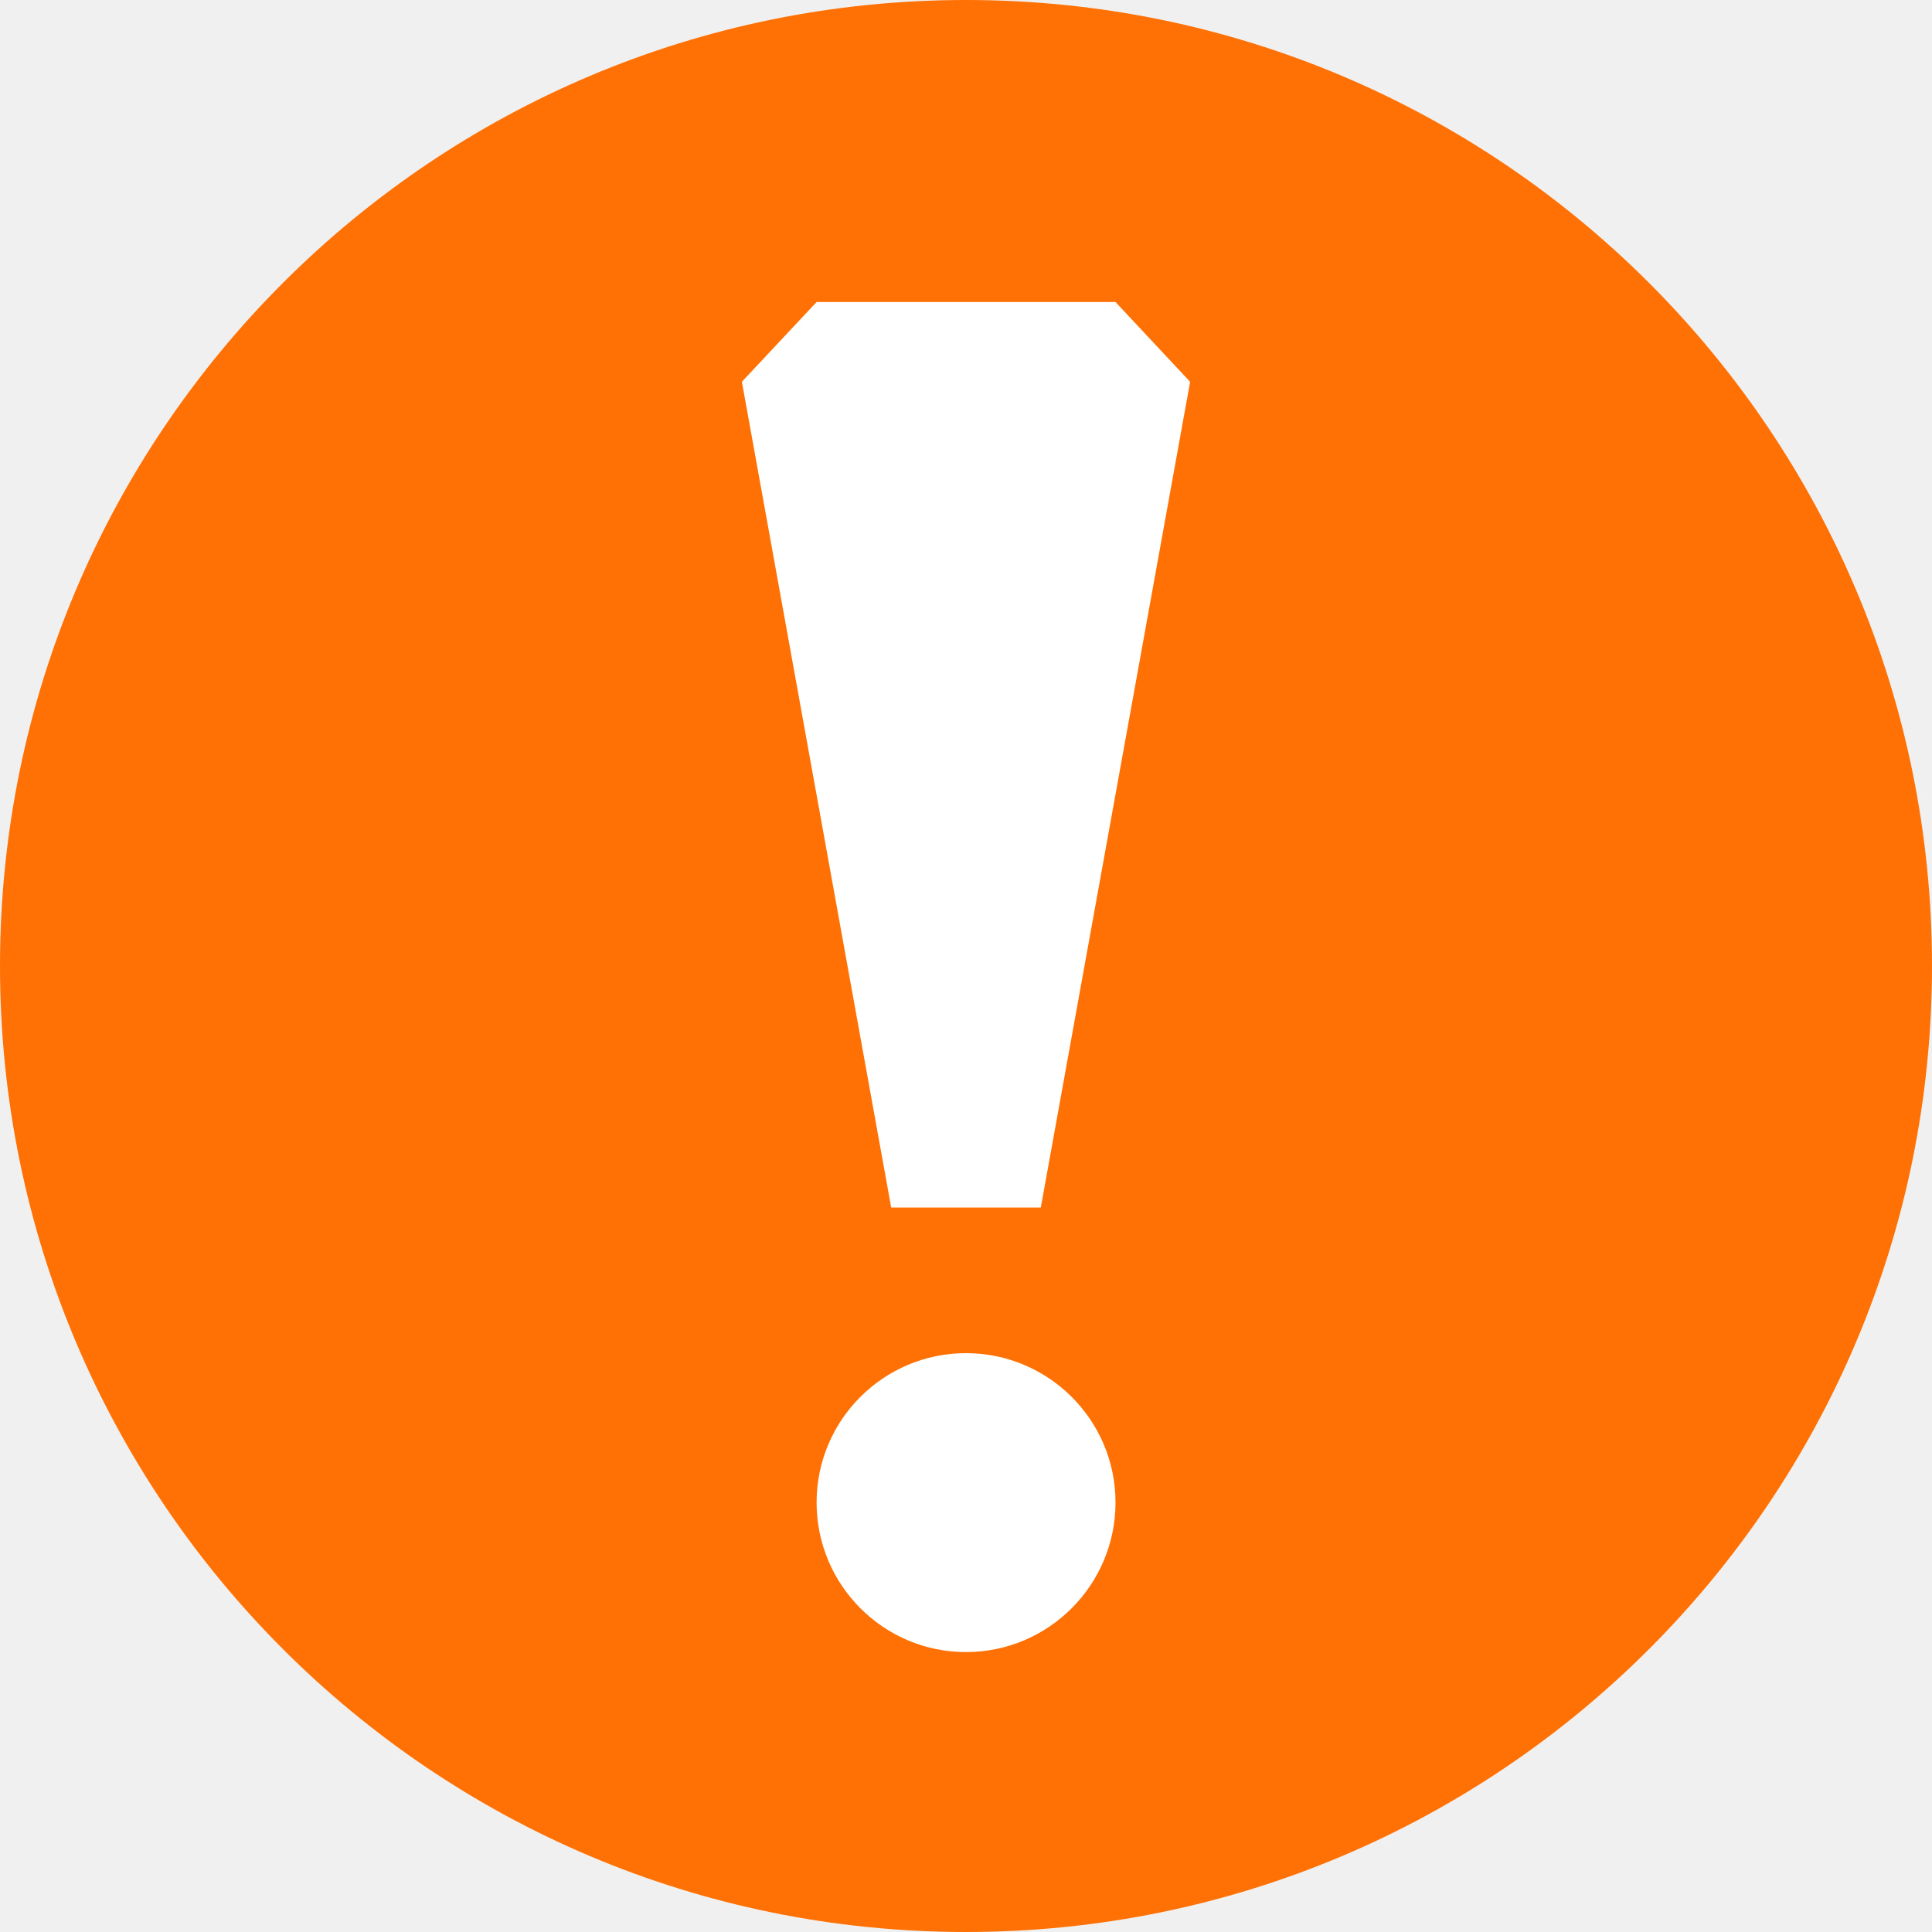
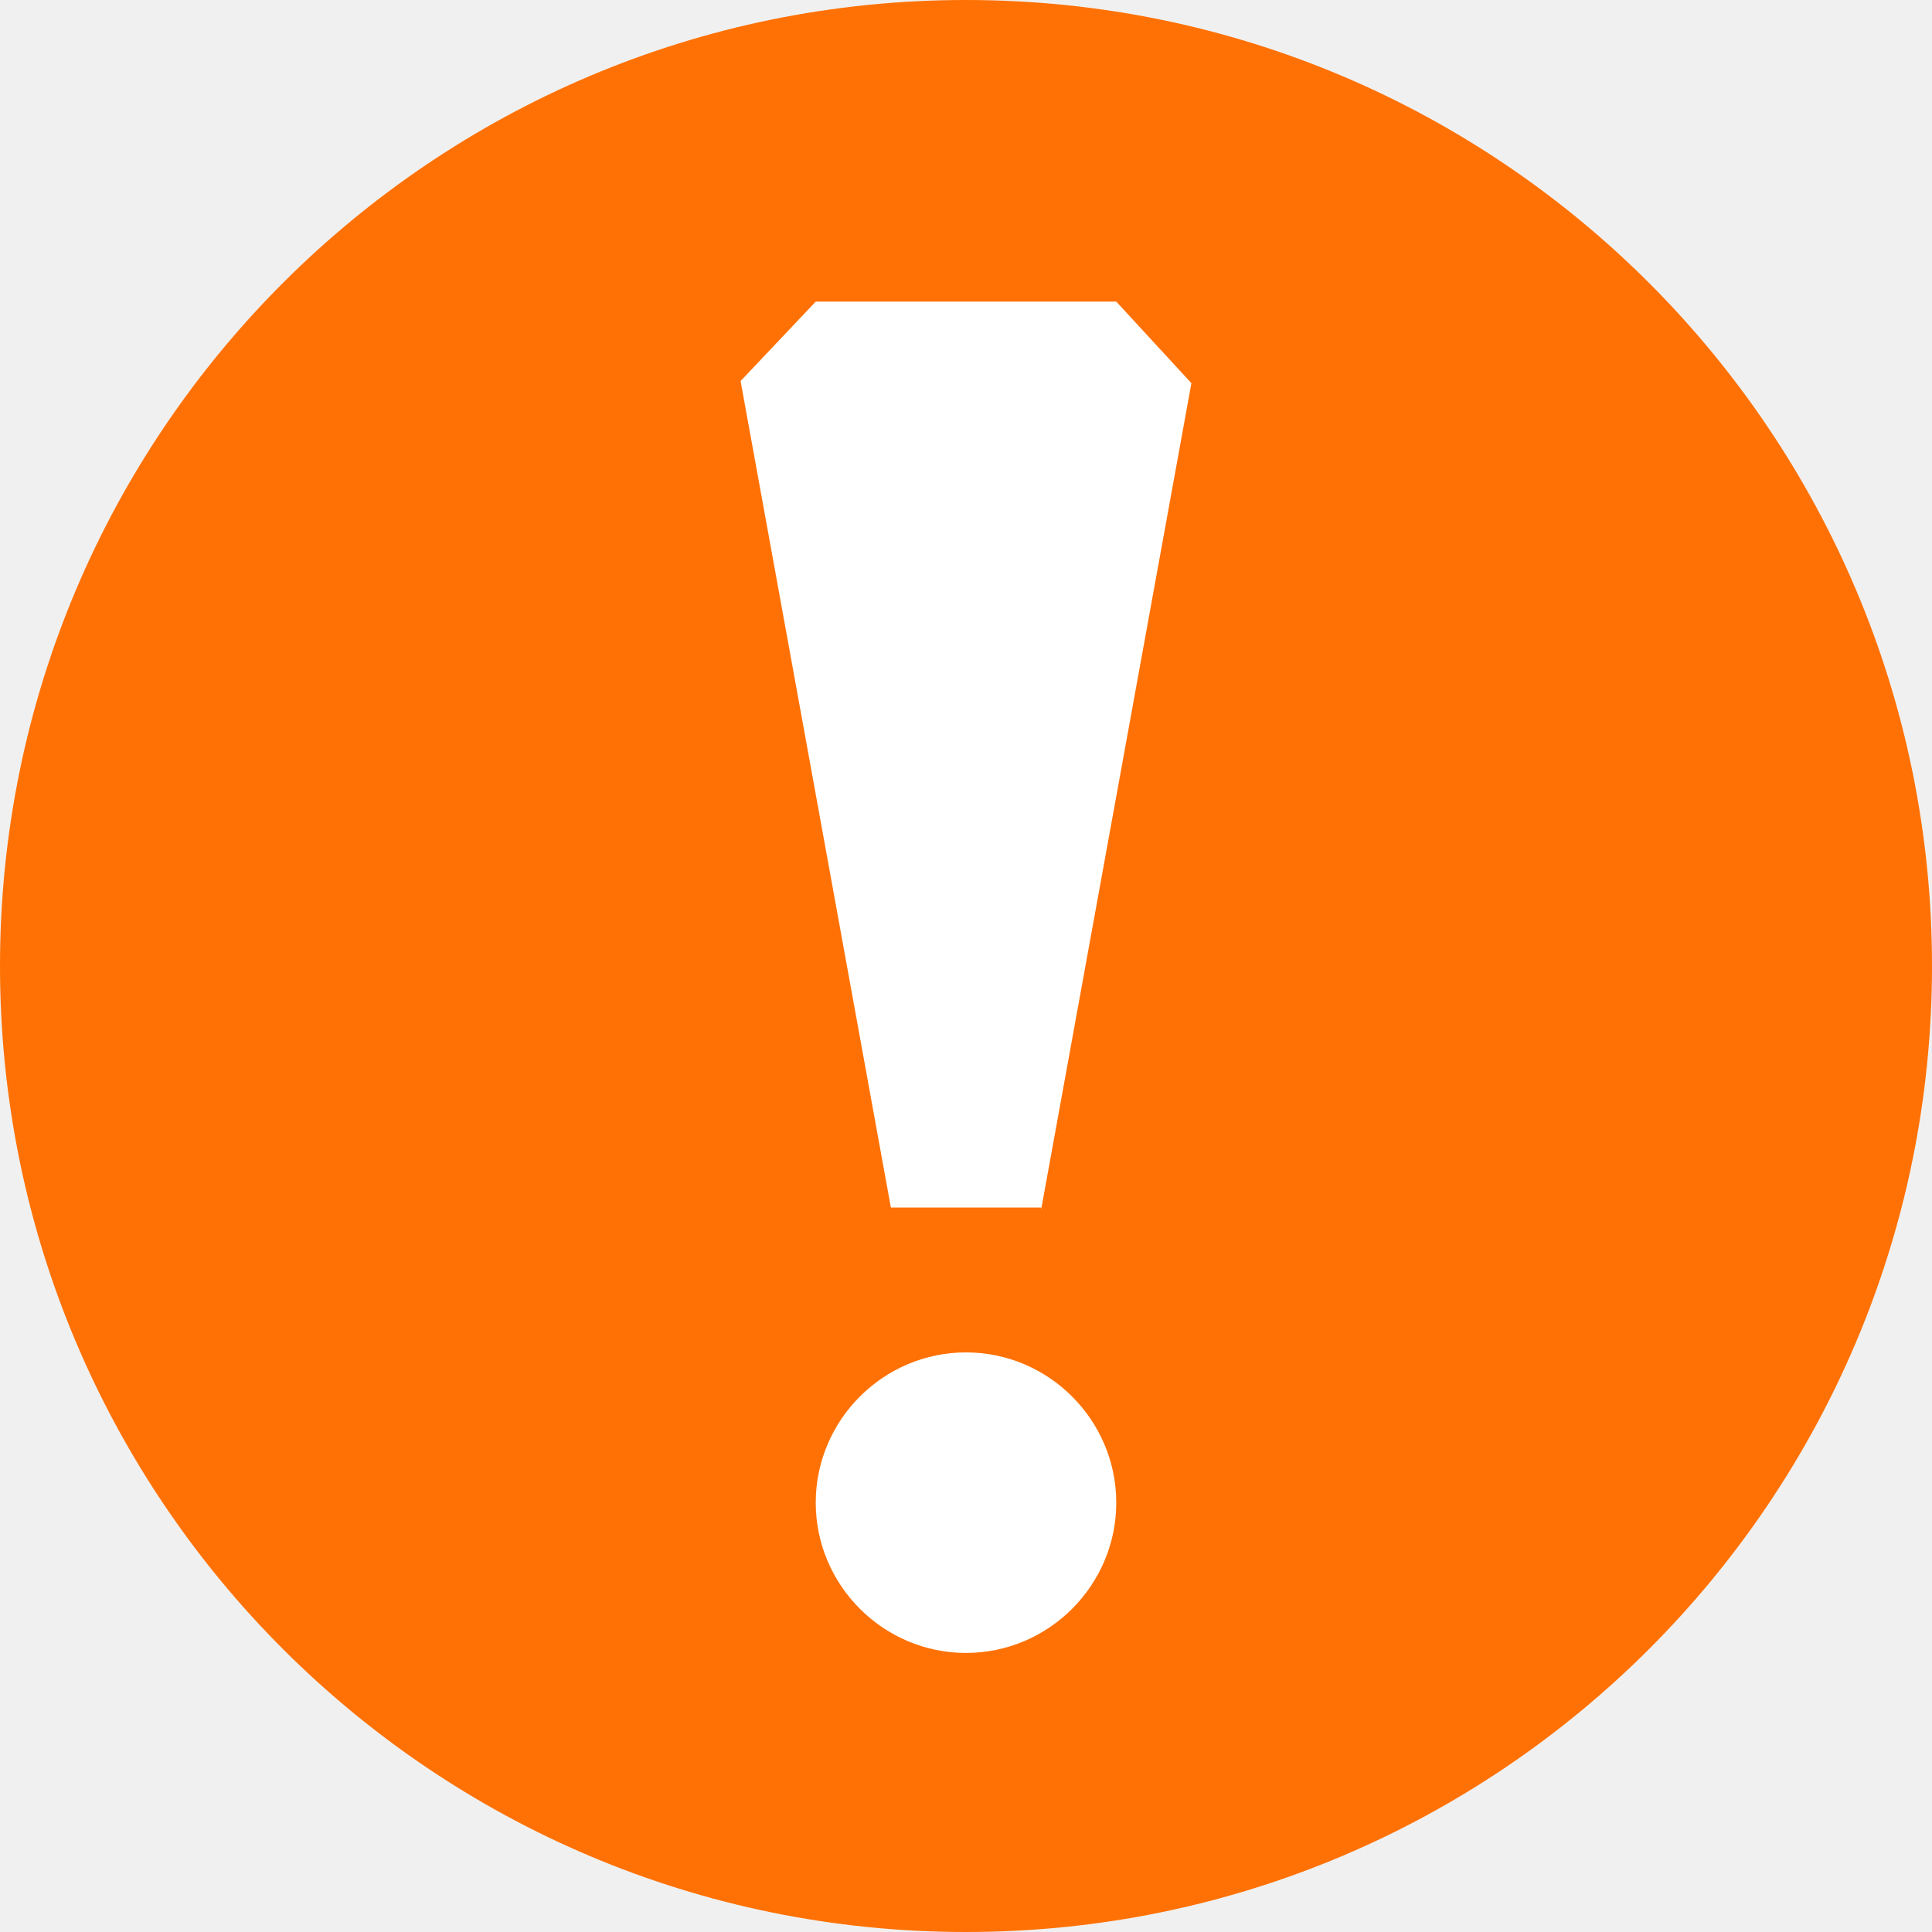
<svg xmlns="http://www.w3.org/2000/svg" width="18" height="18">
-   <path fill="#ff7104" d="M9 0c-4.971 0-9 4.029-9 9s4.029 9 9 9 9-4.029 9-9-4.029-9-9-9z" />
-   <path fill="#fff" d="M9.697 11.25h-1.394l-1.391-7.693.696-.743h2.785l.695.743-1.391 7.693zm-.697 4.142c-.768 0-1.392-.624-1.392-1.394 0-.768.624-1.391 1.392-1.391.768 0 1.393.623 1.393 1.391 0 .77-.625 1.394-1.393 1.394z" />
+   <circle fill="#ff7104" cx="9" cy="9" r="9" />
+   <path fill="#fff" d="M9.7 11.25h-1.4l-1.4-7.7.7-.74h2.8l.7.76-1.4 7.7zm-.7 4.15c-.77 0-1.4-.63-1.4-1.4 0-.77.63-1.4 1.4-1.4.77 0 1.4.63 1.4 1.4 0 .77-.63 1.4-1.4 1.4z" />
</svg>
